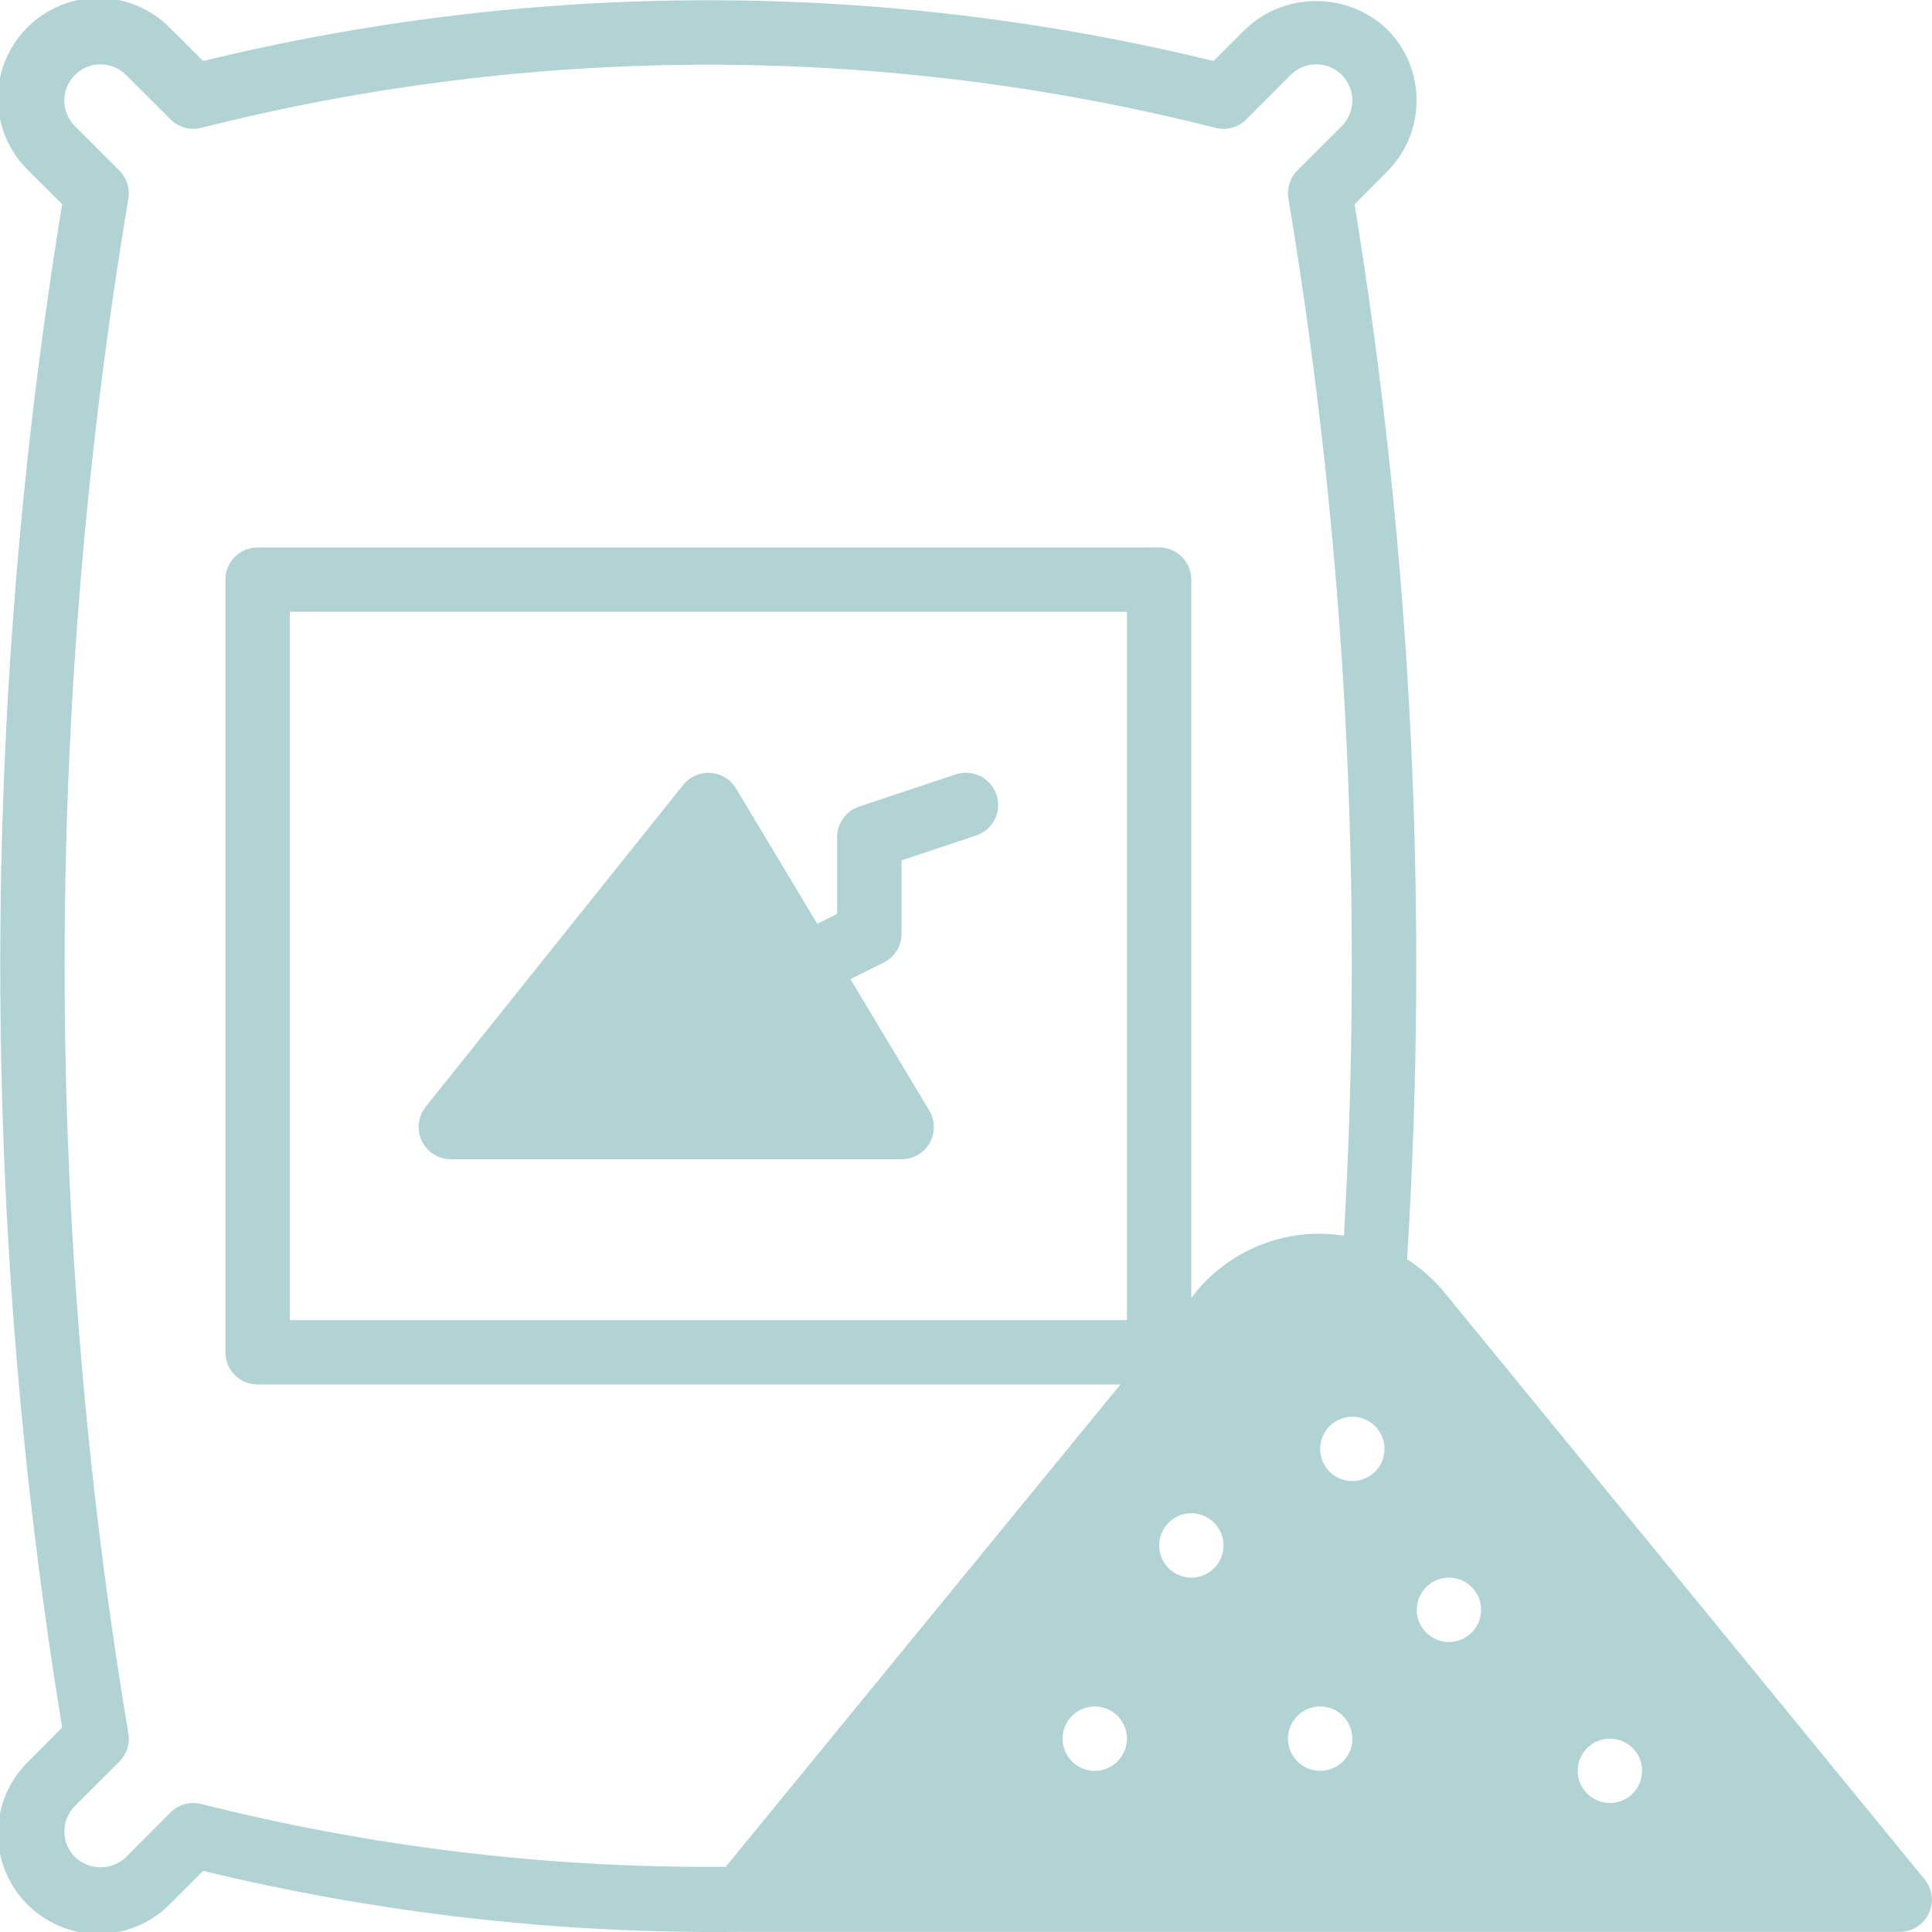
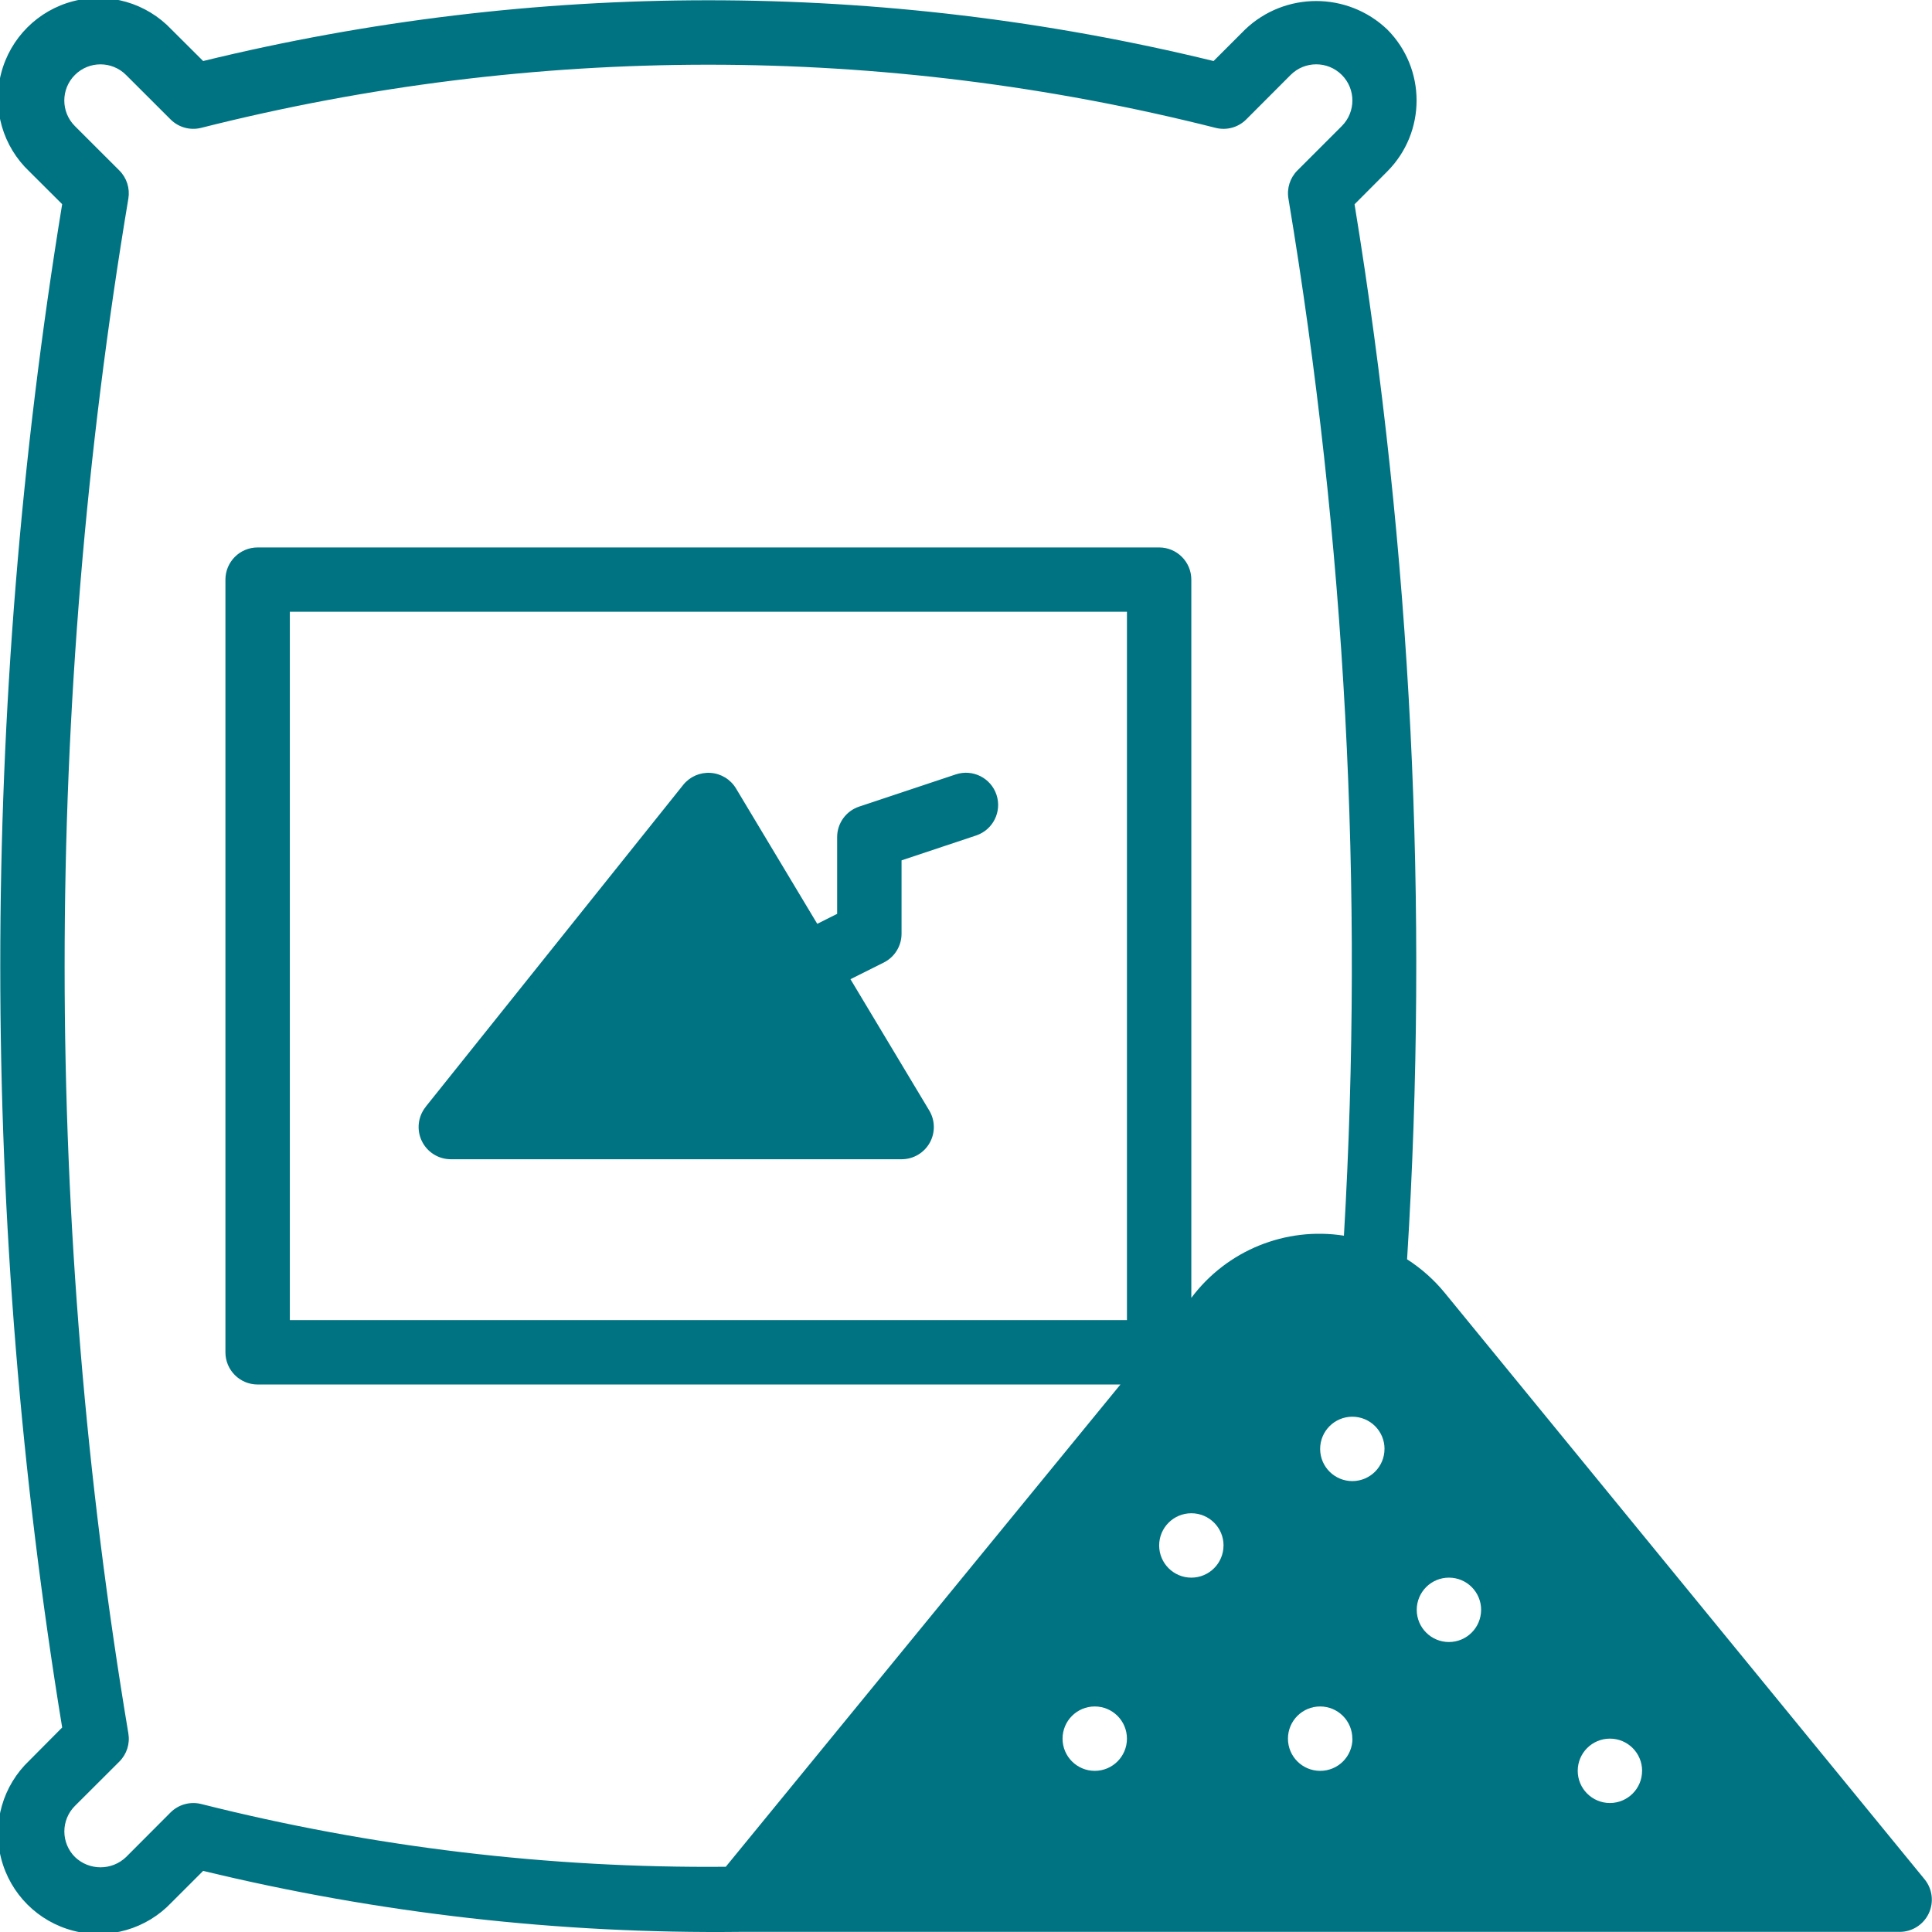
<svg xmlns="http://www.w3.org/2000/svg" width="67.993" height="67.999" viewBox="0 0 67.993 67.999">
-   <path id="b80f21555083ac181036485dcb9449a5" d="M16.98,40.955l9.066-11.332a1.135,1.135,0,0,1,1.857.125l2.86,4.766.7-.351v-2.7a1.133,1.133,0,0,1,.775-1.075l3.4-1.133a1.133,1.133,0,0,1,.717,2.15l-2.625.875v2.583a1.133,1.133,0,0,1-.626,1.014l-1.172.586,2.77,4.616A1.133,1.133,0,0,1,33.73,42.8H17.865a1.134,1.134,0,0,1-.885-1.841ZM68.86,69.993h-40.8A76.637,76.637,0,0,1,9.149,67.847L8.037,68.958a3.537,3.537,0,1,1-5-5L4.187,62.8a166.013,166.013,0,0,1,0-53.615L3.035,8.037a3.537,3.537,0,1,1,5-5L9.149,4.147a74.984,74.984,0,0,1,35.563,0l1.112-1.112a3.625,3.625,0,0,1,5,0,3.541,3.541,0,0,1,0,5L49.674,9.189a166.055,166.055,0,0,1,1.849,37.133A5.675,5.675,0,0,1,52.847,47.5l16.89,20.643a1.134,1.134,0,0,1-.878,1.851ZM27.545,67.7,41.434,50.728H11.066A1.133,1.133,0,0,1,9.933,49.6V22.4a1.133,1.133,0,0,1,1.133-1.133H42.8A1.133,1.133,0,0,1,43.929,22.4V47.679A5.623,5.623,0,0,1,49.3,45.49a163.863,163.863,0,0,0-1.953-36.5A1.133,1.133,0,0,1,47.661,8l1.564-1.564a1.271,1.271,0,1,0-1.8-1.8L45.864,6.2a1.13,1.13,0,0,1-1.077.3,72.806,72.806,0,0,0-35.712,0A1.131,1.131,0,0,1,8,6.2L6.435,4.637a1.271,1.271,0,1,0-1.8,1.8L6.2,8a1.134,1.134,0,0,1,.317.988,163.722,163.722,0,0,0,0,54.021A1.134,1.134,0,0,1,6.2,64L4.637,65.559a1.272,1.272,0,0,0,0,1.8,1.3,1.3,0,0,0,1.8,0L8,65.792a1.138,1.138,0,0,1,1.077-.3,72.873,72.873,0,0,0,18.47,2.21ZM41.663,23.531H12.2V48.462H41.663Zm0,39.662a1.133,1.133,0,1,0-1.133,1.133A1.133,1.133,0,0,0,41.663,63.194Zm3.4-6.8a1.133,1.133,0,1,0-1.133,1.133A1.133,1.133,0,0,0,45.062,56.394Zm4.533,6.8a1.133,1.133,0,1,0-1.133,1.133A1.133,1.133,0,0,0,49.6,63.194Zm1.133-10.2A1.133,1.133,0,1,0,49.6,54.128,1.133,1.133,0,0,0,50.728,52.995Zm3.4,5.666a1.133,1.133,0,1,0-1.133,1.133A1.133,1.133,0,0,0,54.128,58.661Zm5.666,5.666a1.133,1.133,0,1,0-1.133,1.133A1.133,1.133,0,0,0,59.794,64.327Z" transform="translate(-1.999 -1.999)" fill="#b1d3d3" />
+   <path id="b80f21555083ac181036485dcb9449a5" d="M16.98,40.955l9.066-11.332a1.135,1.135,0,0,1,1.857.125l2.86,4.766.7-.351v-2.7a1.133,1.133,0,0,1,.775-1.075l3.4-1.133a1.133,1.133,0,0,1,.717,2.15l-2.625.875v2.583a1.133,1.133,0,0,1-.626,1.014l-1.172.586,2.77,4.616A1.133,1.133,0,0,1,33.73,42.8H17.865a1.134,1.134,0,0,1-.885-1.841ZM68.86,69.993h-40.8A76.637,76.637,0,0,1,9.149,67.847L8.037,68.958a3.537,3.537,0,1,1-5-5L4.187,62.8a166.013,166.013,0,0,1,0-53.615L3.035,8.037a3.537,3.537,0,1,1,5-5L9.149,4.147a74.984,74.984,0,0,1,35.563,0l1.112-1.112a3.625,3.625,0,0,1,5,0,3.541,3.541,0,0,1,0,5L49.674,9.189a166.055,166.055,0,0,1,1.849,37.133A5.675,5.675,0,0,1,52.847,47.5l16.89,20.643a1.134,1.134,0,0,1-.878,1.851ZM27.545,67.7,41.434,50.728H11.066A1.133,1.133,0,0,1,9.933,49.6V22.4a1.133,1.133,0,0,1,1.133-1.133H42.8A1.133,1.133,0,0,1,43.929,22.4V47.679A5.623,5.623,0,0,1,49.3,45.49a163.863,163.863,0,0,0-1.953-36.5A1.133,1.133,0,0,1,47.661,8l1.564-1.564a1.271,1.271,0,1,0-1.8-1.8L45.864,6.2a1.13,1.13,0,0,1-1.077.3,72.806,72.806,0,0,0-35.712,0A1.131,1.131,0,0,1,8,6.2L6.435,4.637a1.271,1.271,0,1,0-1.8,1.8L6.2,8a1.134,1.134,0,0,1,.317.988,163.722,163.722,0,0,0,0,54.021A1.134,1.134,0,0,1,6.2,64L4.637,65.559a1.272,1.272,0,0,0,0,1.8,1.3,1.3,0,0,0,1.8,0L8,65.792a1.138,1.138,0,0,1,1.077-.3,72.873,72.873,0,0,0,18.47,2.21ZM41.663,23.531H12.2V48.462H41.663Zm0,39.662a1.133,1.133,0,1,0-1.133,1.133A1.133,1.133,0,0,0,41.663,63.194Zm3.4-6.8a1.133,1.133,0,1,0-1.133,1.133A1.133,1.133,0,0,0,45.062,56.394Zm4.533,6.8a1.133,1.133,0,1,0-1.133,1.133A1.133,1.133,0,0,0,49.6,63.194Zm1.133-10.2A1.133,1.133,0,1,0,49.6,54.128,1.133,1.133,0,0,0,50.728,52.995Zm3.4,5.666a1.133,1.133,0,1,0-1.133,1.133A1.133,1.133,0,0,0,54.128,58.661Zm5.666,5.666a1.133,1.133,0,1,0-1.133,1.133A1.133,1.133,0,0,0,59.794,64.327Z" transform="translate(-1.999 -1.999)" fill="#007382" />
</svg>
